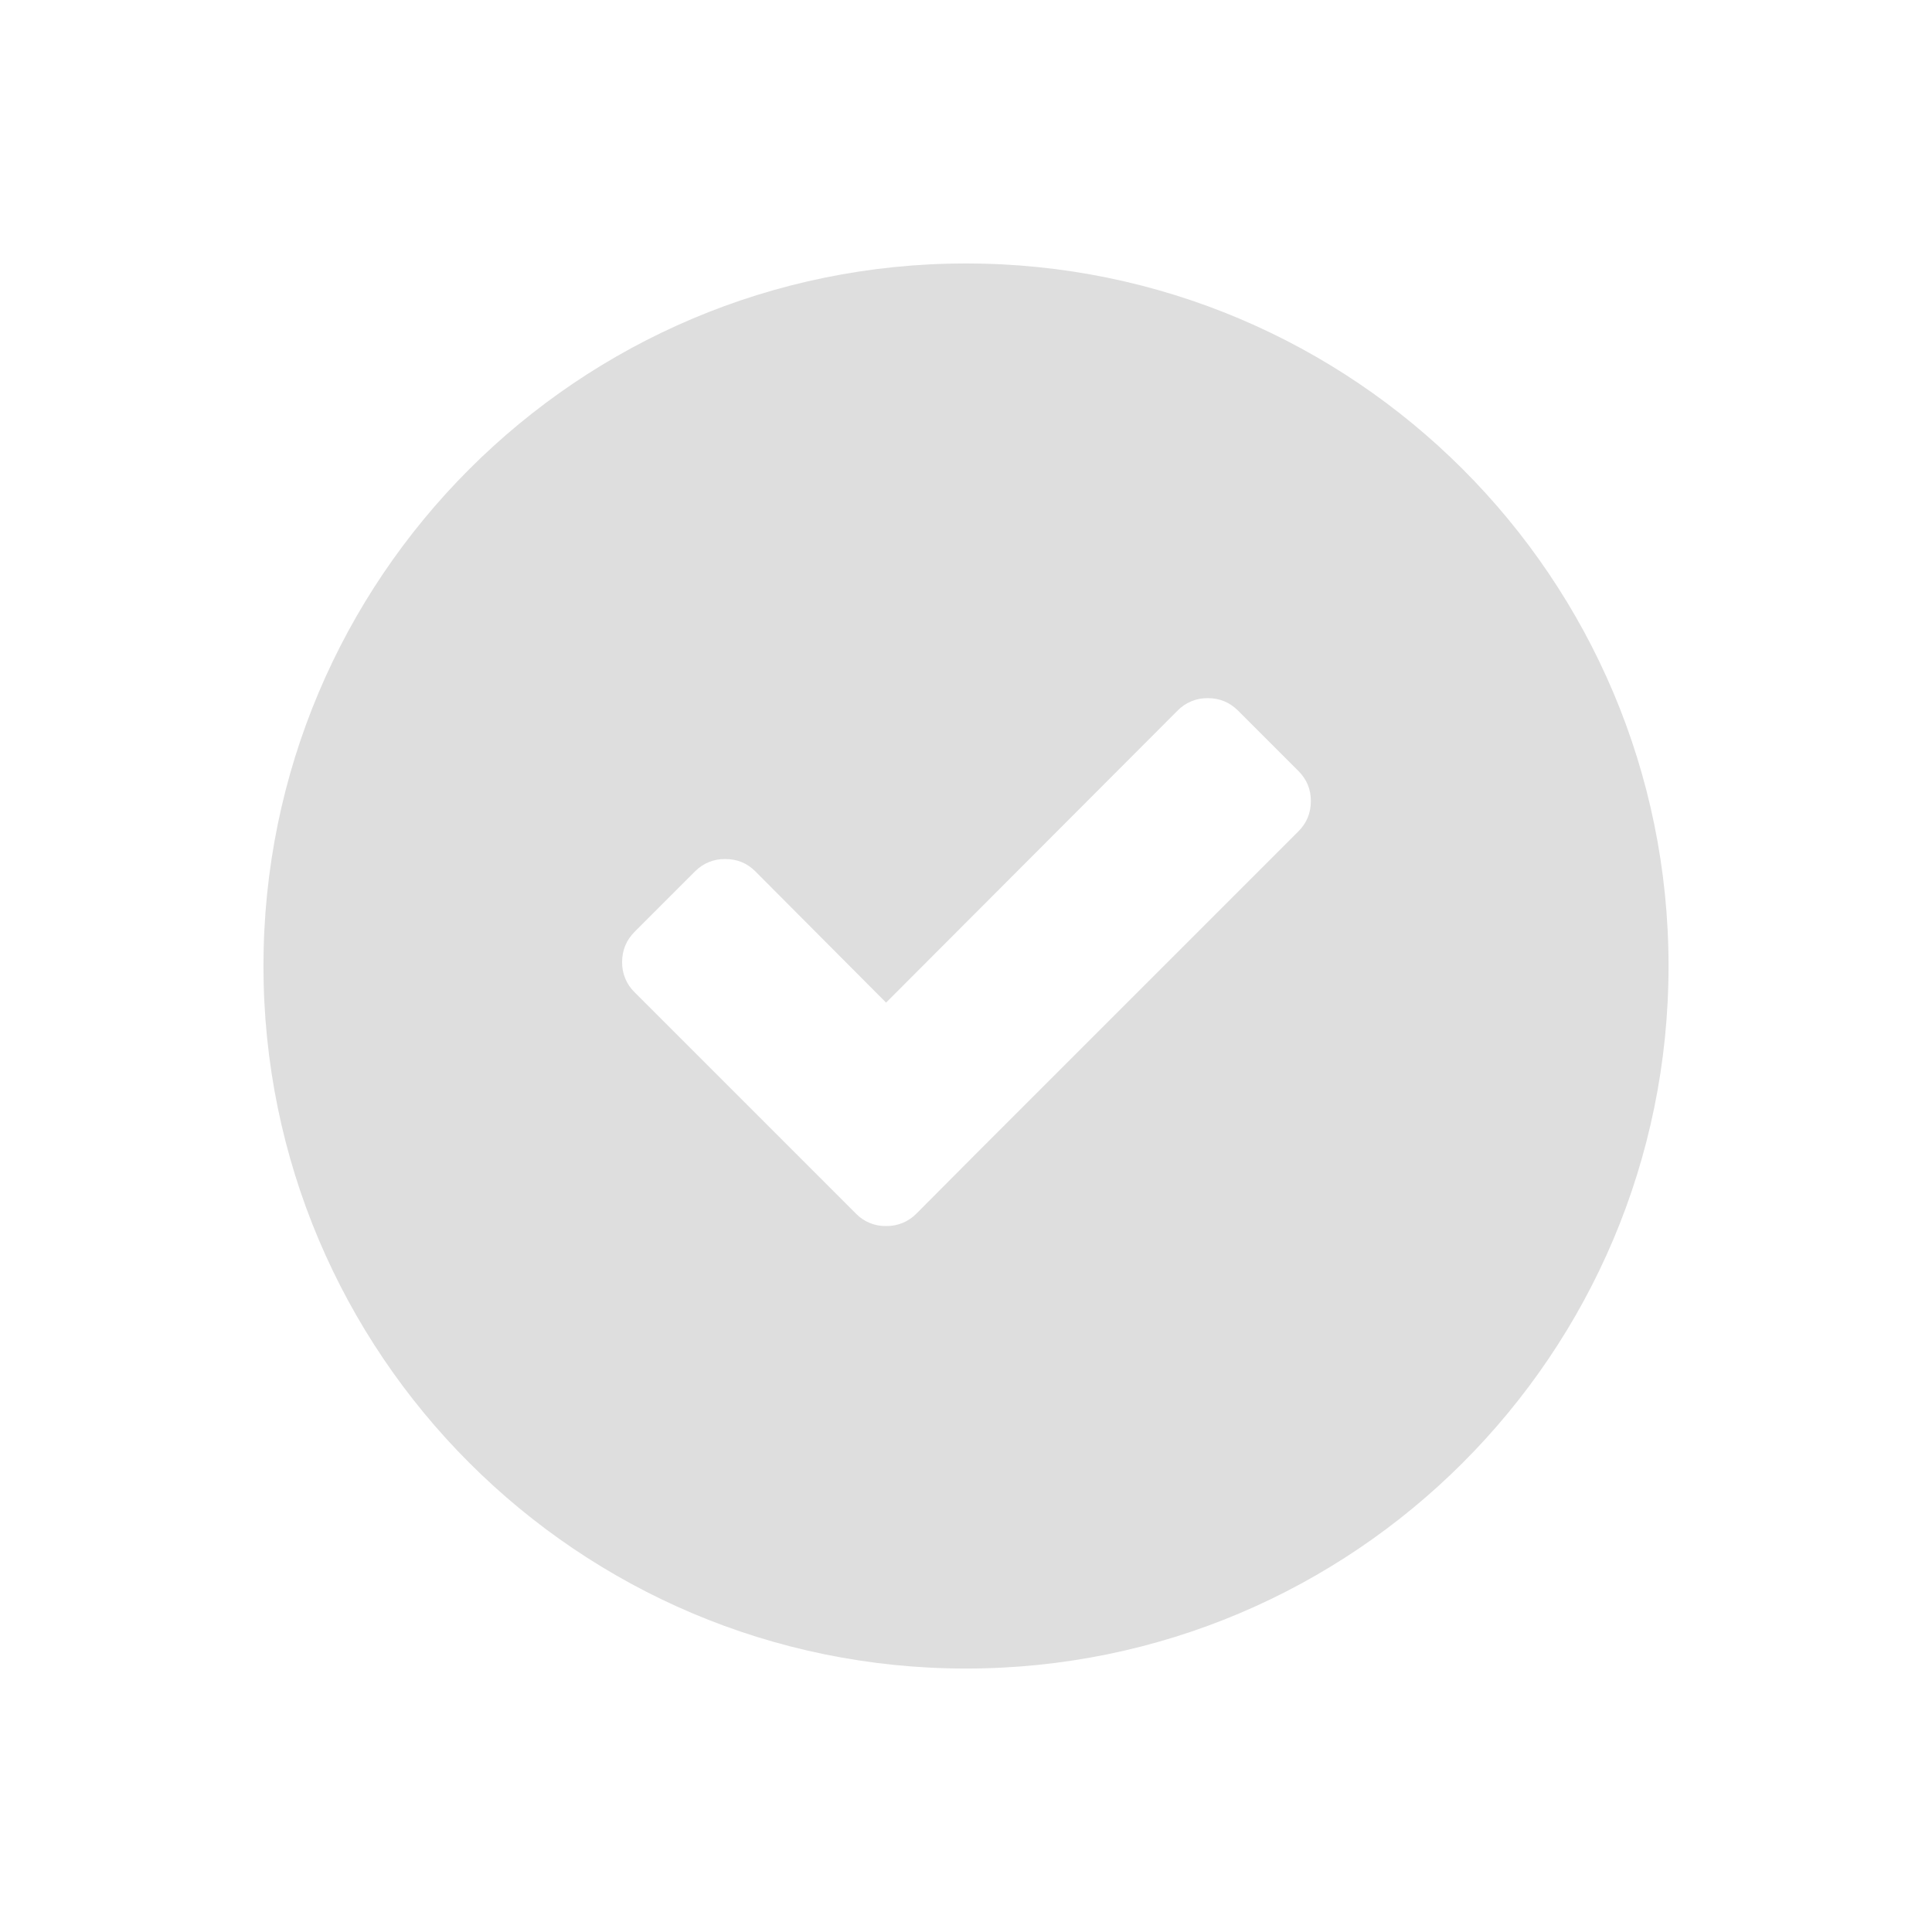
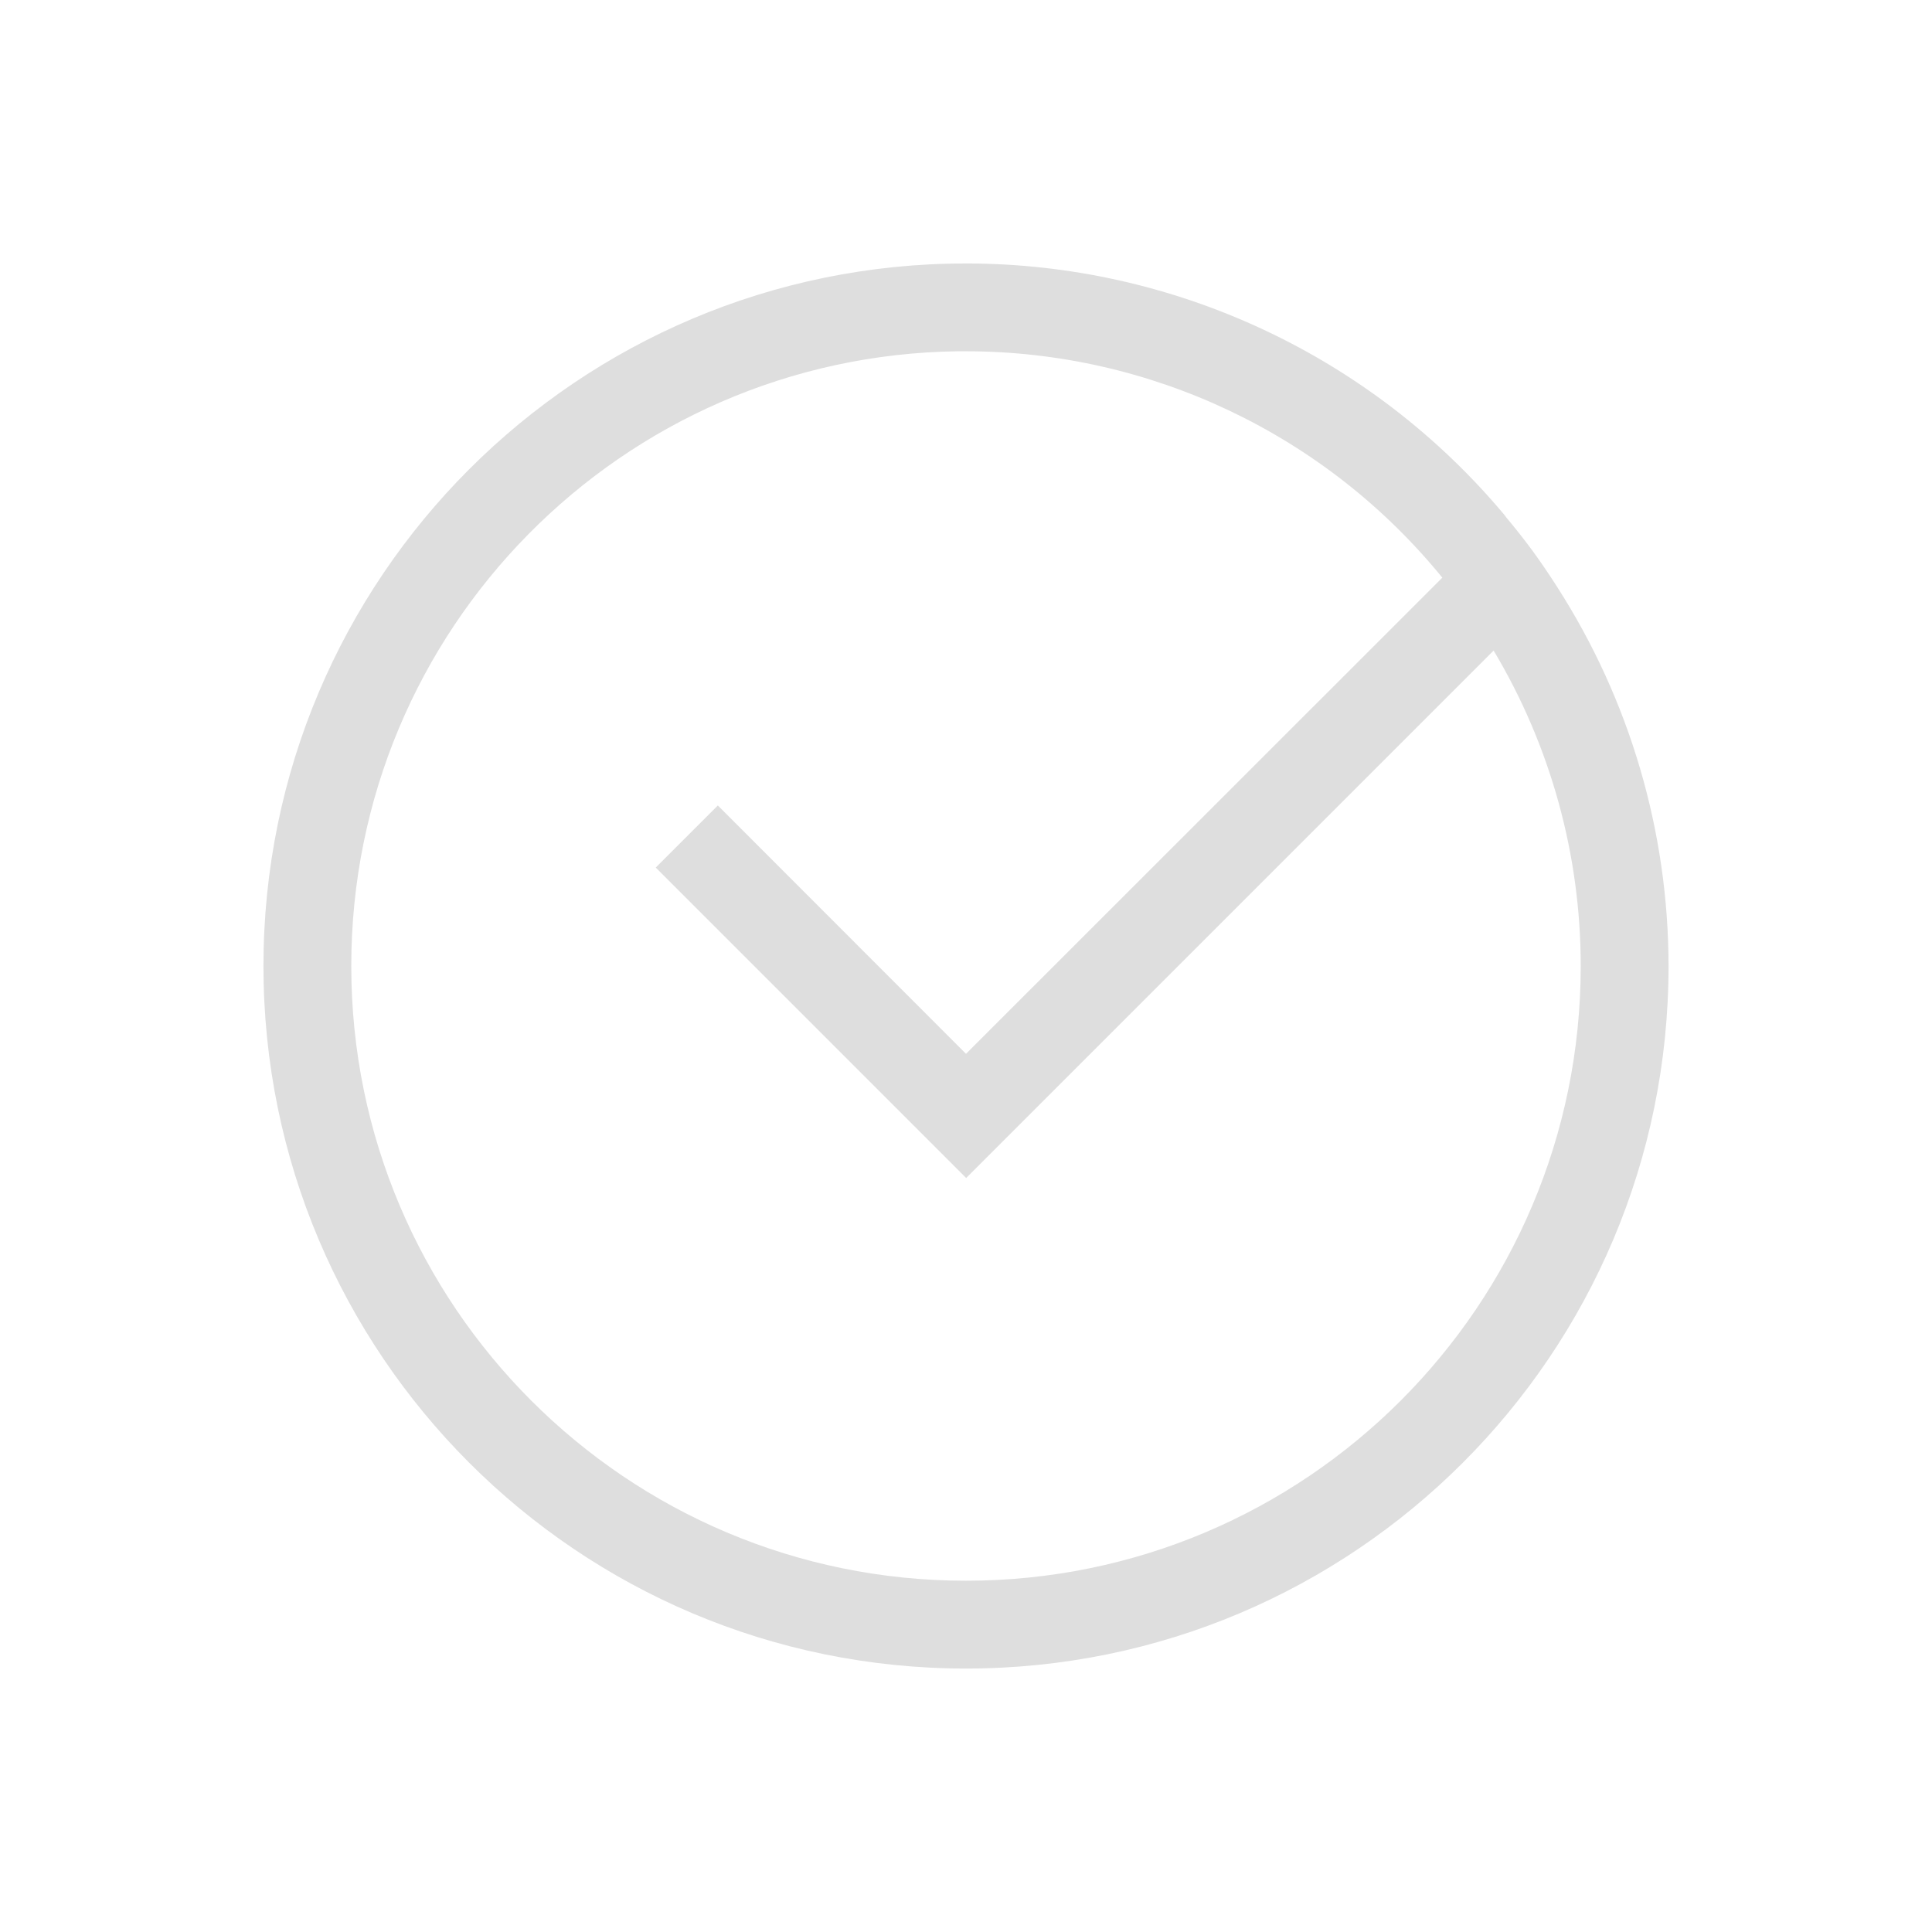
<svg xmlns="http://www.w3.org/2000/svg" width="22" height="22" version="1.1">
  <defs>
-     <style id="current-color-scheme" type="text/css">
-    .ColorScheme-Text { color:#dedede; } .ColorScheme-Highlight { color:#4285f4; }
-   </style>
+     <style id="current-color-scheme" type="text/css">.ColorScheme-Text { color:#dedede; } .ColorScheme-Highlight { color:#4285f4; }</style>
  </defs>
-   <path d="m11 3a8 8 0 0 0-8 8 8 8 0 0 0 8 8 8 8 0 0 0 8-8 8 8 0 0 0-8-8zm2.754 4.95c0.136 0 0.249 0.048 0.344 0.142l0.687 0.687c0.094 0.094 0.143 0.209 0.142 0.343 0 0.136-0.048 0.251-0.142 0.345l-3.663 3.663-0.687 0.69a0.47 0.47 0 0 1-0.345 0.141 0.465 0.465 0 0 1-0.343-0.141l-2.52-2.52a0.471 0.471 0 0 1-0.143-0.345c0-0.135 0.049-0.251 0.143-0.345l0.687-0.687a0.47 0.47 0 0 1 0.345-0.141c0.136 0 0.249 0.047 0.343 0.141l1.488 1.494 3.319-3.325a0.47 0.47 0 0 1 0.345-0.142z" class="ColorScheme-Text" fill="currentColor" />
+   <path class="ColorScheme-Text" d="m11 3a8 8 0 0 0-8 8 8 8 0 0 0 8 8 8 8 0 0 0 8-8 8 8 0 0 0-1.268-4.316 8 8 0 0 0-0.285-0.418 8 8 0 0 0-0.299-0.379 8 8 0 0 0-0.014-0.02 8 8 0 0 0-6.135-2.867zm-0.094 1a7 7 0 0 1 0.094 0 7 7 0 0 1 5.424 2.578l-5.424 5.422-2.826-2.828-0.707 0.707 3.535 3.535 6.006-6.006a7 7 0 0 1 0.992 3.592 7 7 0 0 1-7 7 7 7 0 0 1-7-7 7 7 0 0 1 6.906-7z" fill="currentColor" />
</svg>
